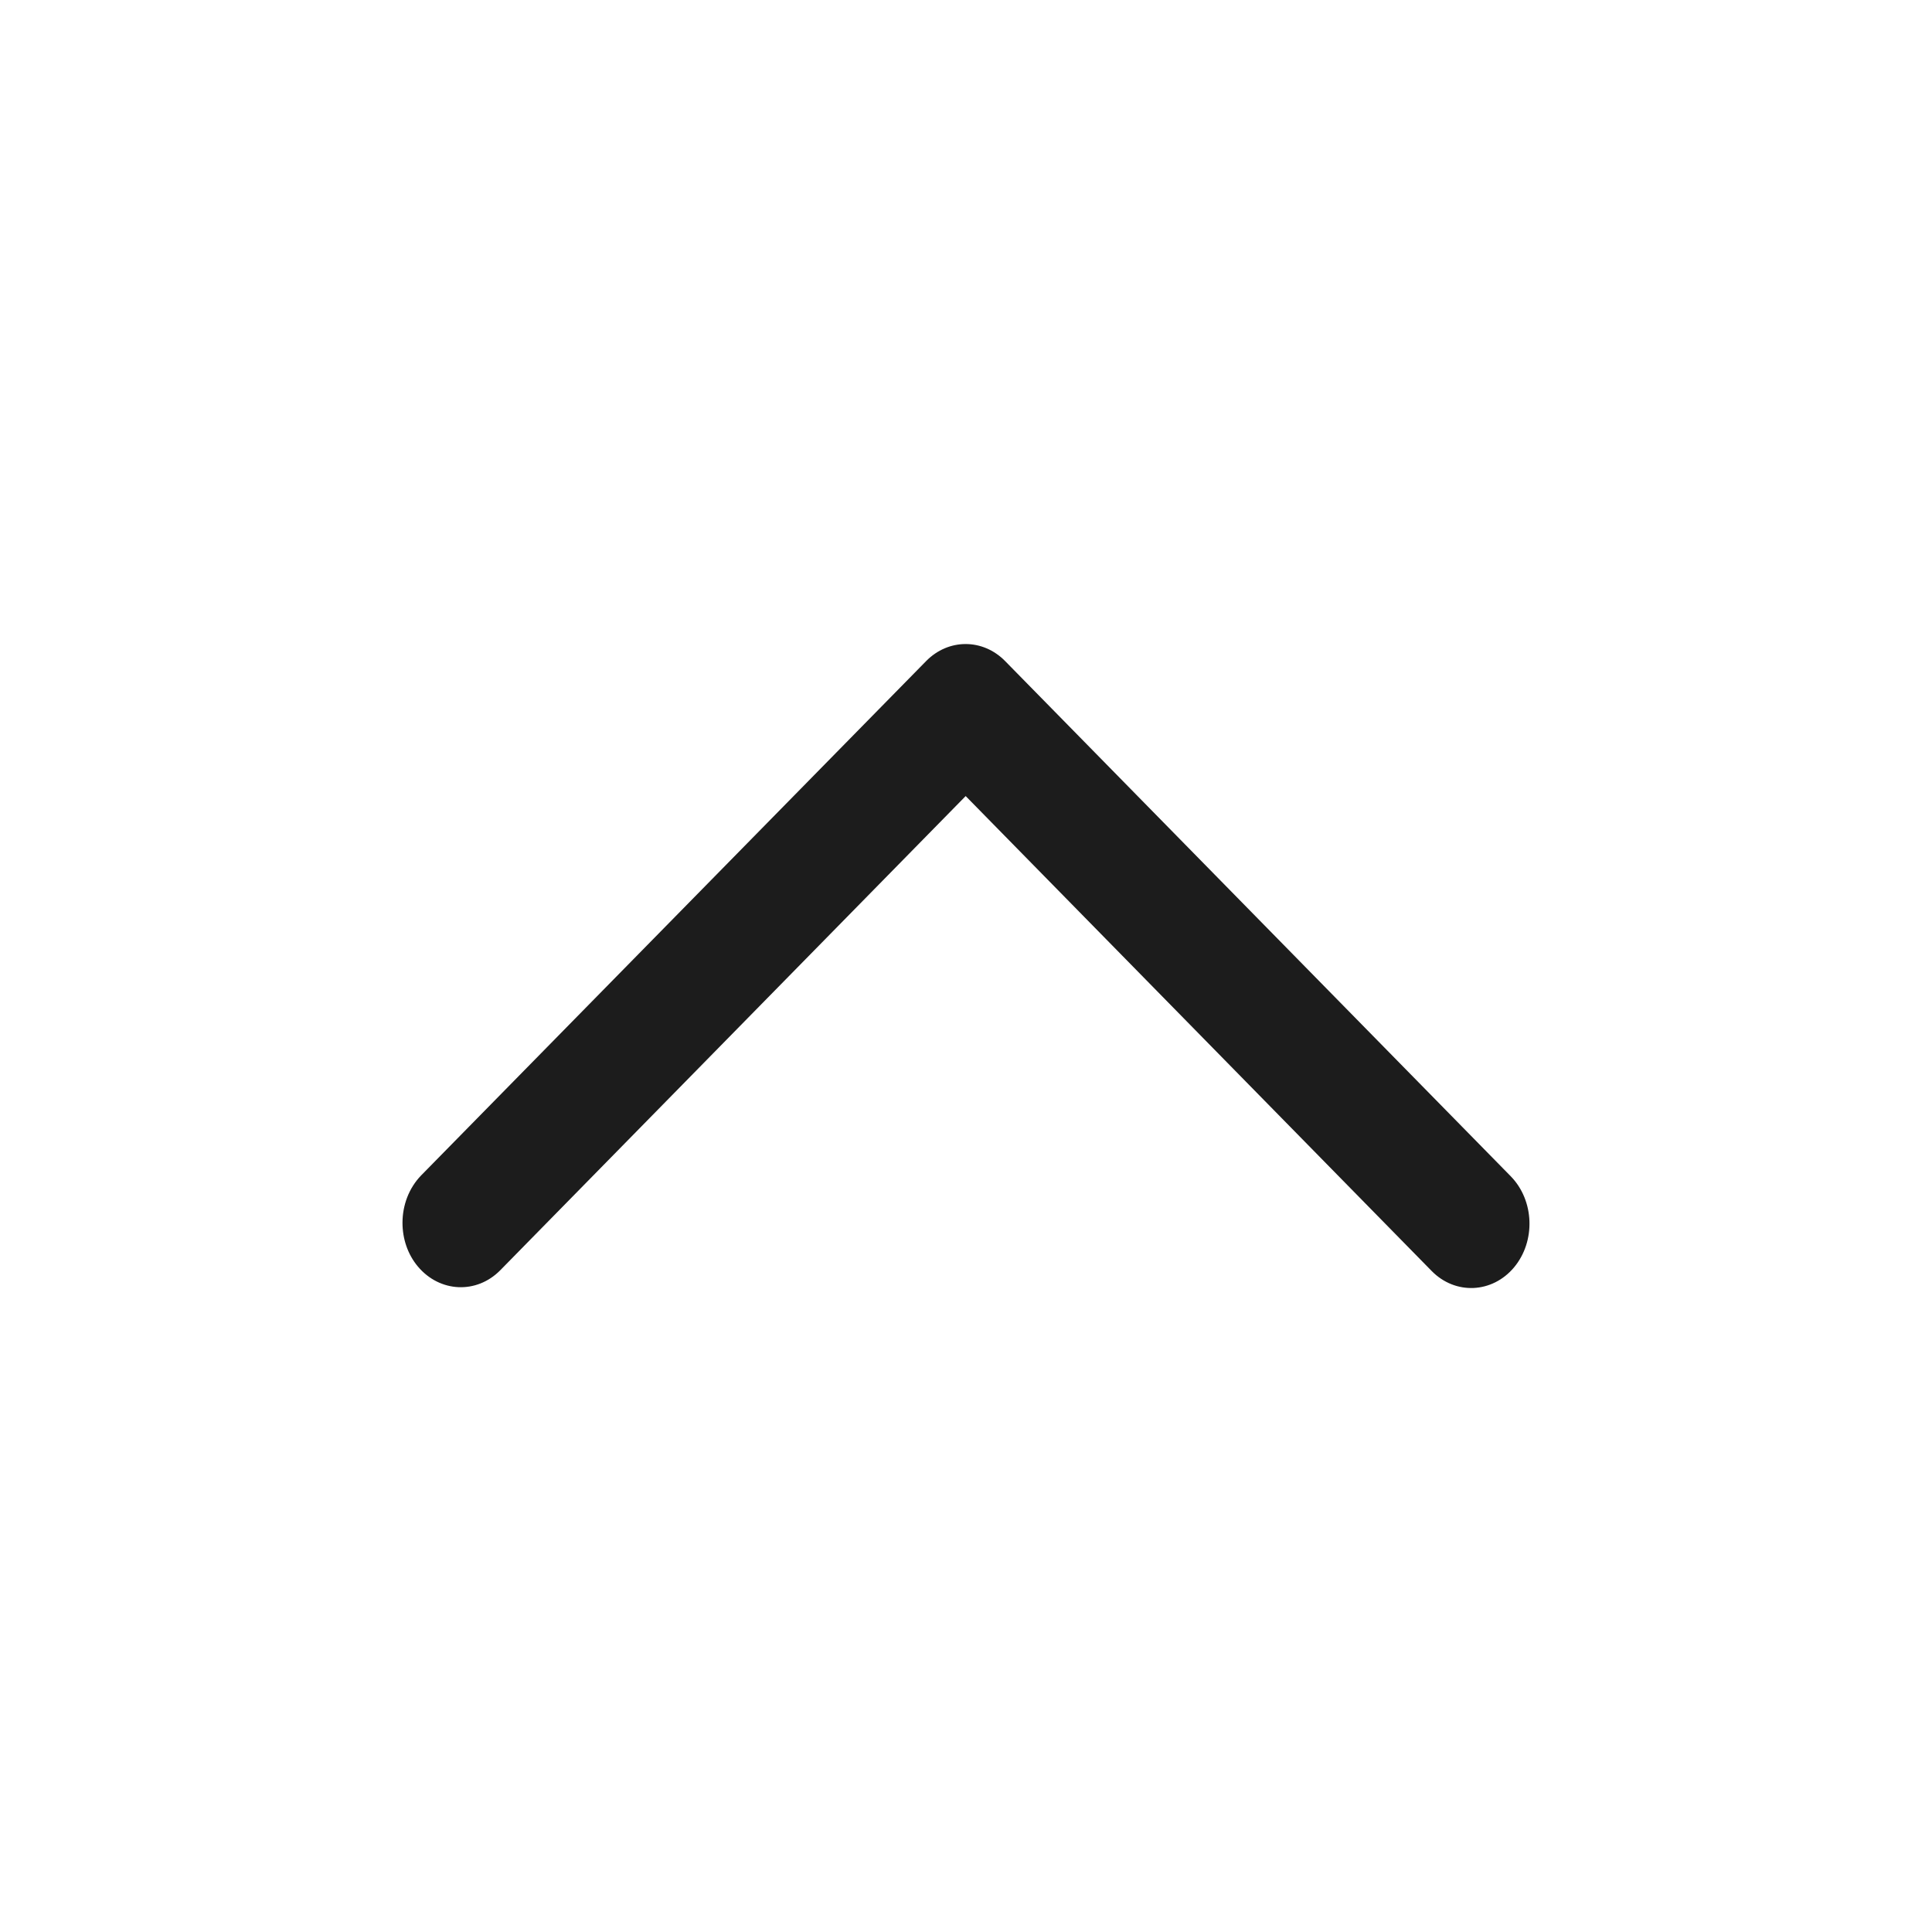
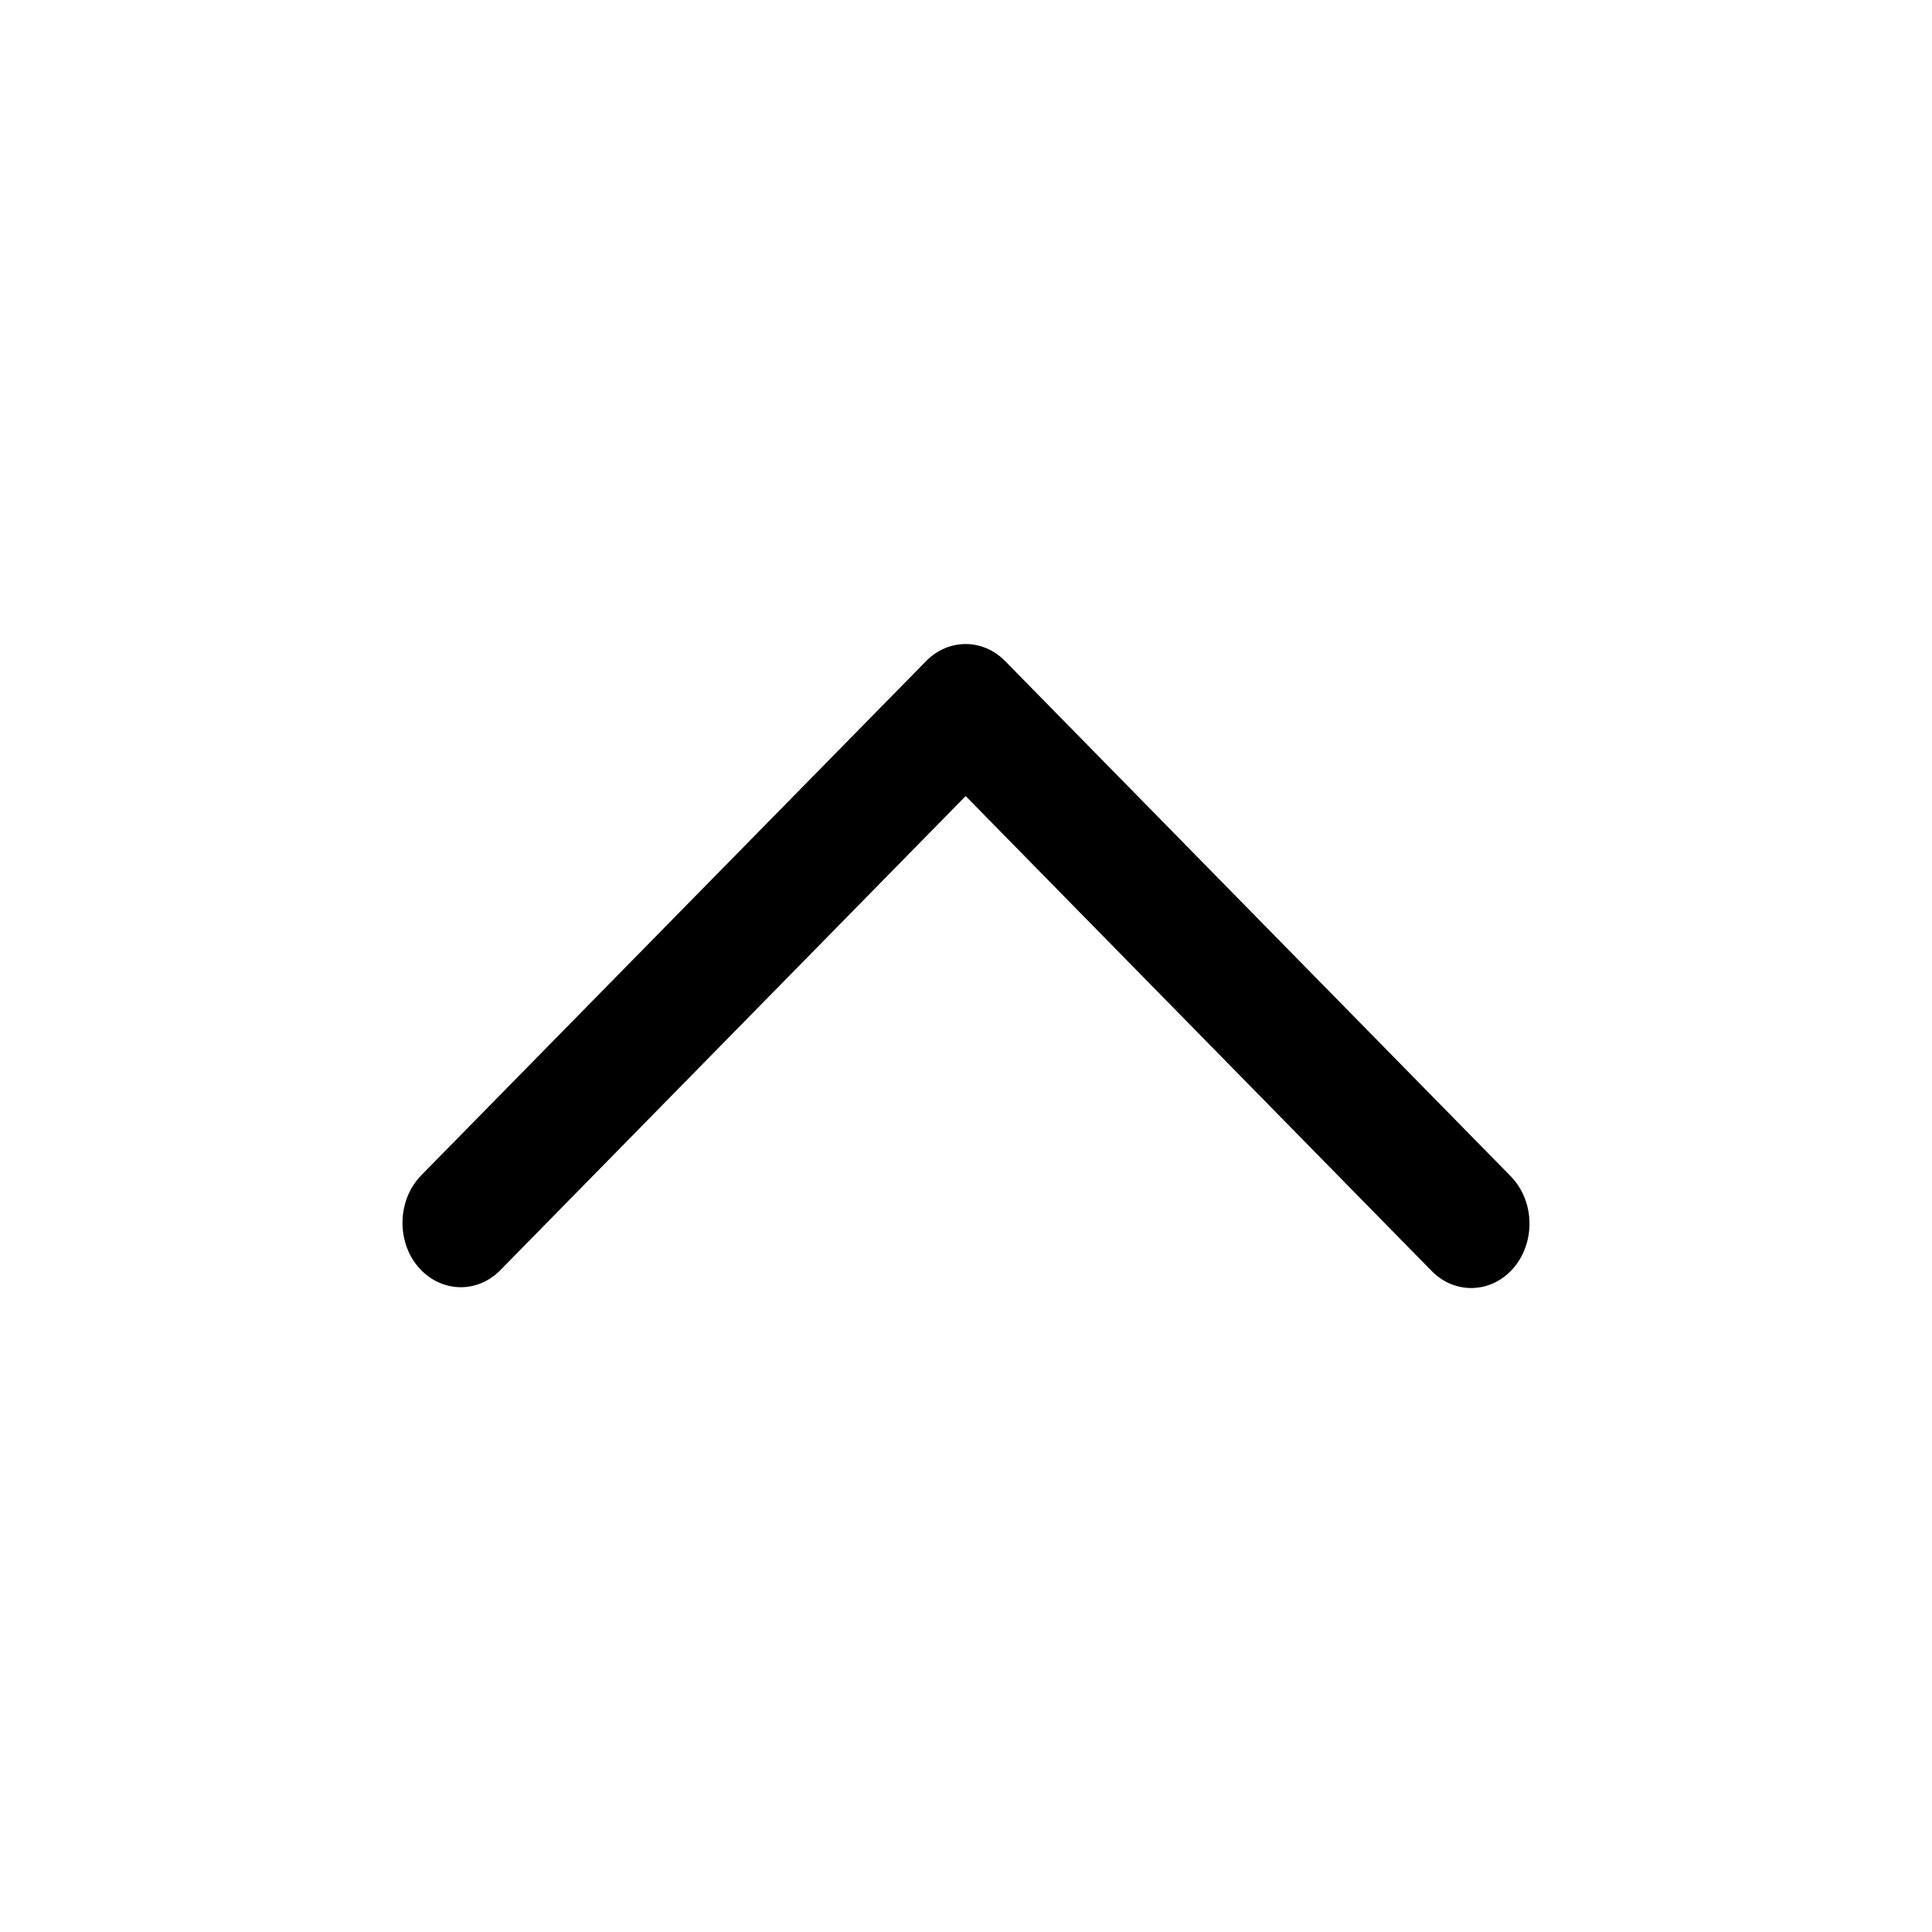
<svg xmlns="http://www.w3.org/2000/svg" width="24px" height="24px" viewBox="0 0 24 24" version="1.1">
  <g id="arrow-up" stroke="none" stroke-width="1" fill="none" fill-rule="evenodd">
-     <path d="M15.19,19 C14.974,19 14.76,18.922 14.601,18.768 L8.212,12.495 C7.93,12.218 7.93,11.791 8.212,11.514 L14.612,5.233 C14.913,4.939 15.419,4.921 15.744,5.192 C16.067,5.463 16.088,5.921 15.789,6.215 L9.889,12.004 L15.779,17.785 C16.078,18.079 16.057,18.537 15.733,18.809 C15.579,18.938 15.384,19 15.19,19" id="icon-color" fill="#1C1C1C" fill-rule="nonzero" transform="translate(11.99998, 11.99995) rotate(-270) translate(-11.99998, -11.99995) " />
+     <path d="M15.19,19 C14.974,19 14.76,18.922 14.601,18.768 L8.212,12.495 C7.93,12.218 7.93,11.791 8.212,11.514 L14.612,5.233 C14.913,4.939 15.419,4.921 15.744,5.192 C16.067,5.463 16.088,5.921 15.789,6.215 L9.889,12.004 L15.779,17.785 C16.078,18.079 16.057,18.537 15.733,18.809 C15.579,18.938 15.384,19 15.19,19" id="icon-color" fill="currentColor" fill-rule="nonzero" transform="translate(11.99998, 11.99995) rotate(-270) translate(-11.99998, -11.99995) " />
  </g>
</svg>
